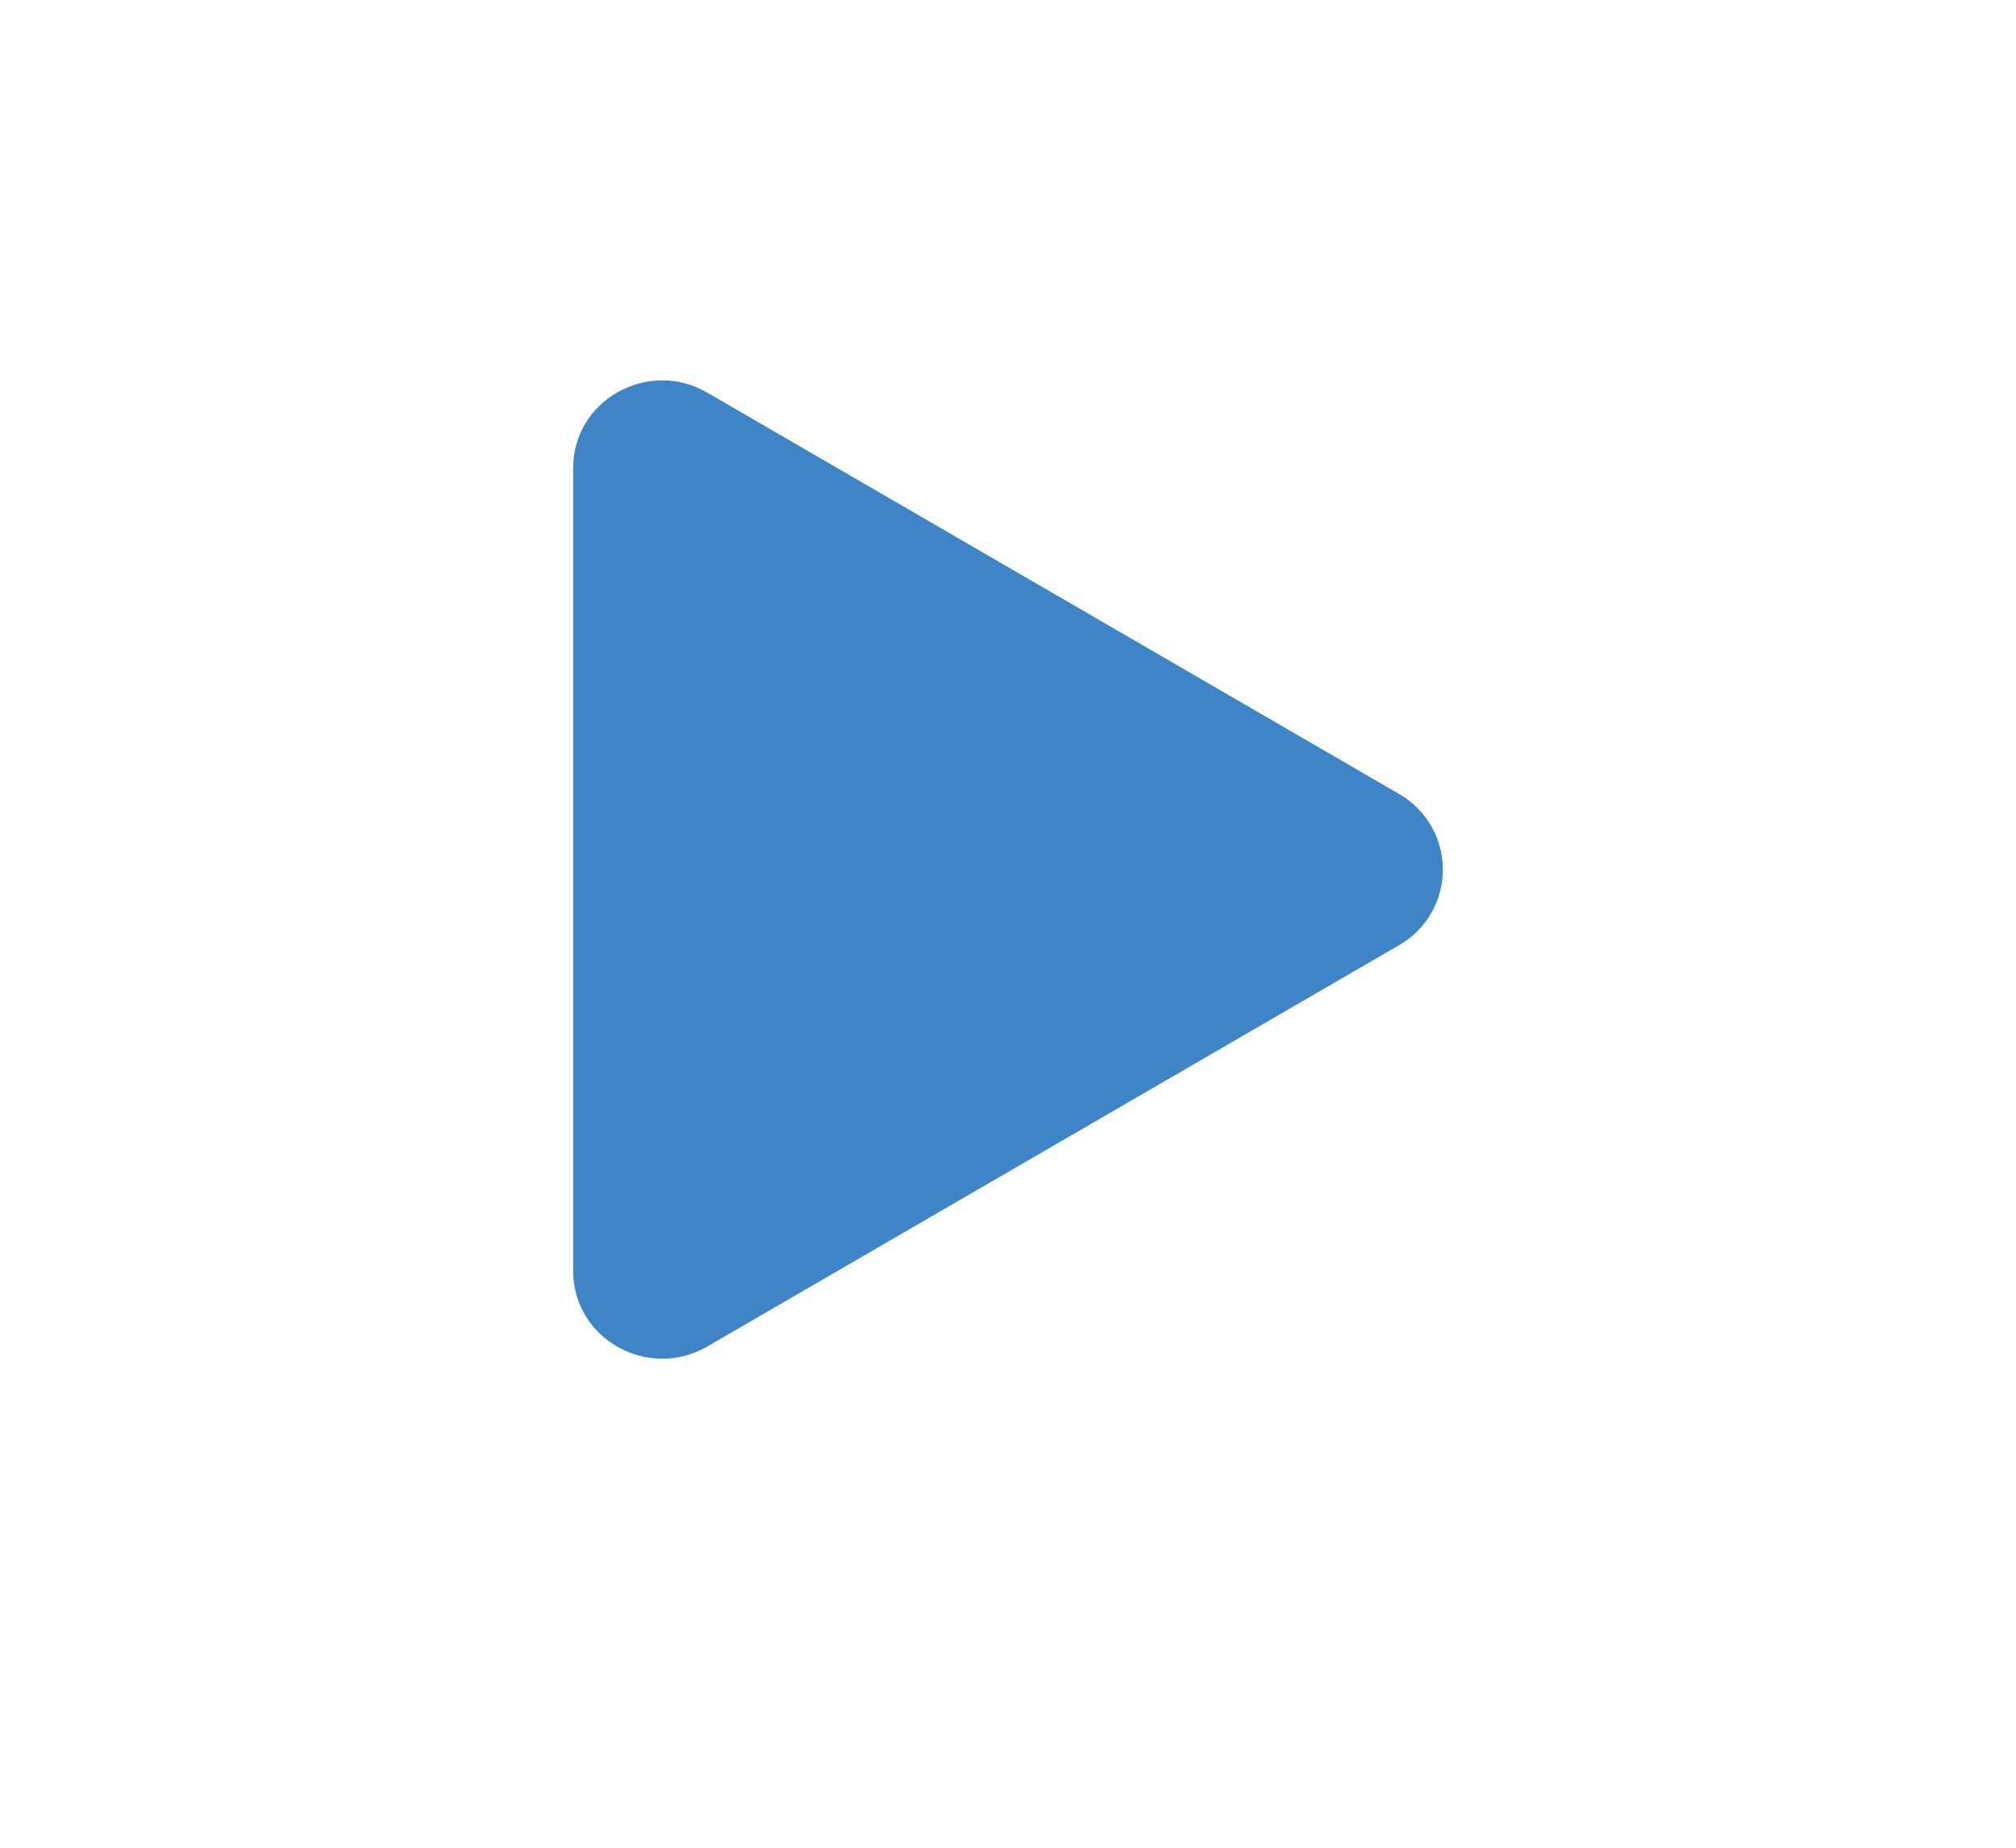
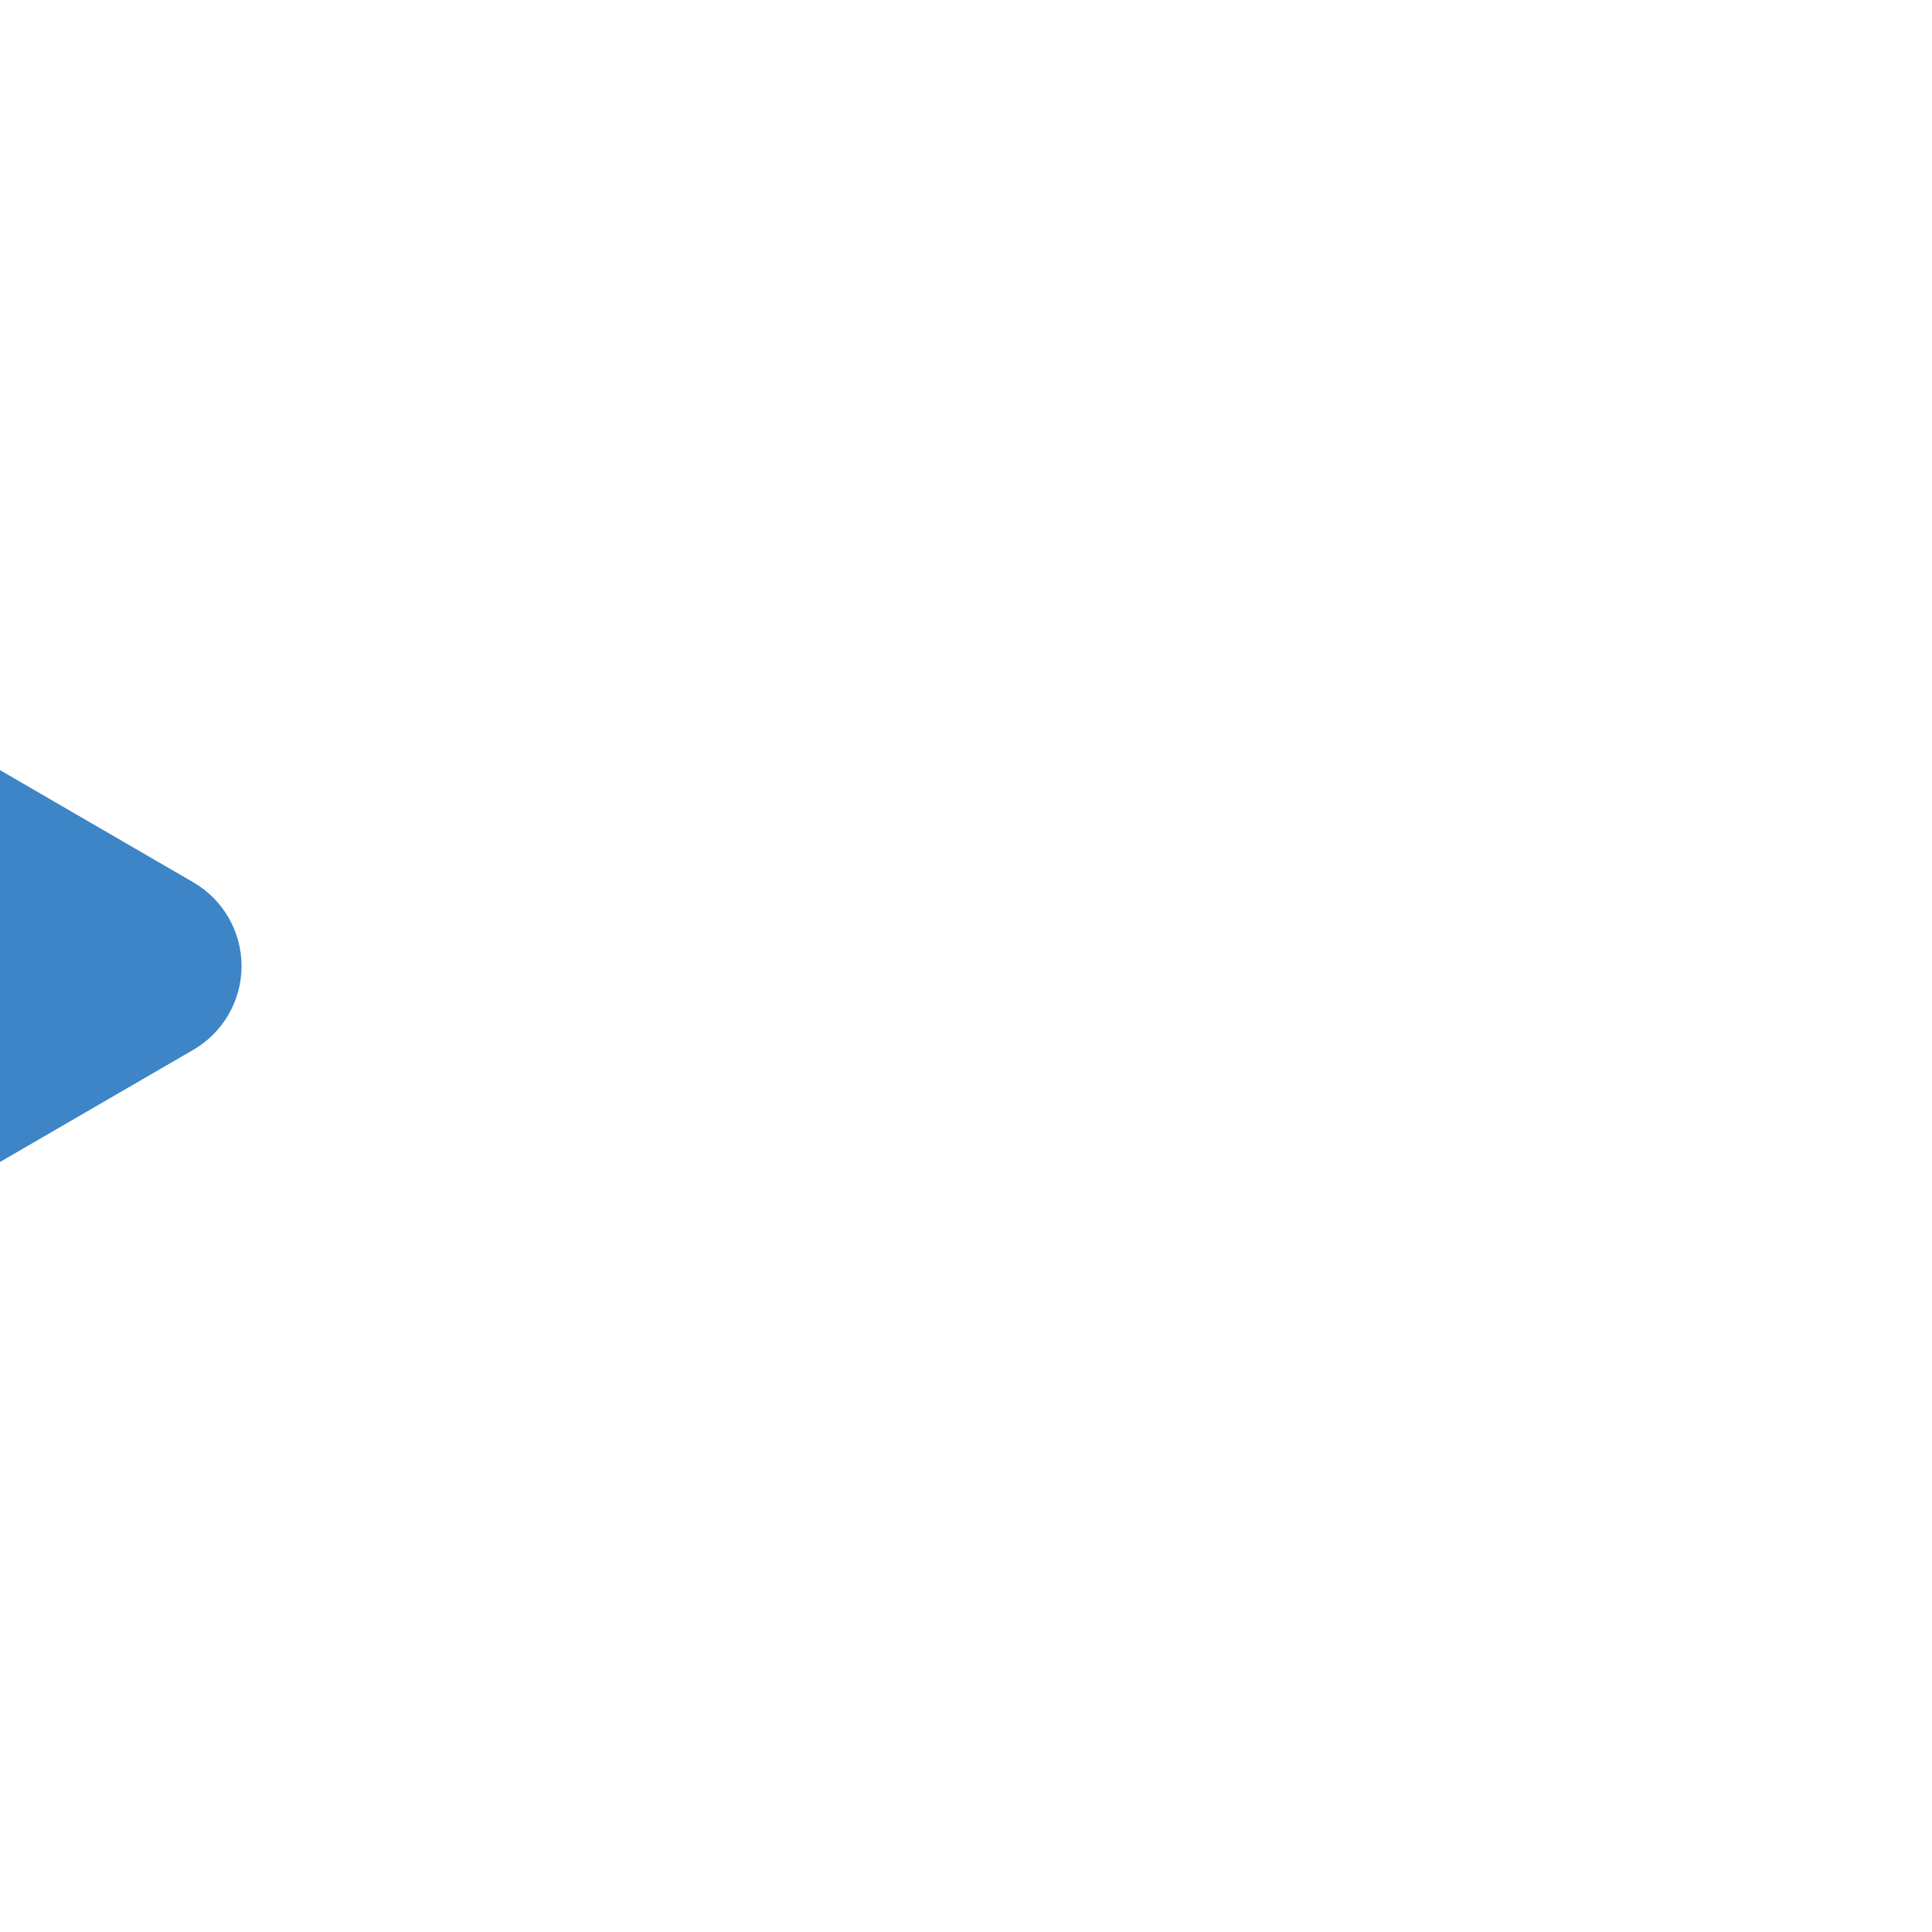
- <svg xmlns="http://www.w3.org/2000/svg" width="60" height="55" fill="#3d85c6" viewBox="0 0 16 17">
+ <svg xmlns="http://www.w3.org/2000/svg" width="60" height="60" fill="#3d85c6" viewBox="10 0 16 16">
  <path d="m11.596 8.697-6.363 3.692c-.54.313-1.233-.066-1.233-.697V4.308c0-.63.692-1.01 1.233-.696l6.363 3.692a.802.802 0 0 1 0 1.393z" />
</svg>
